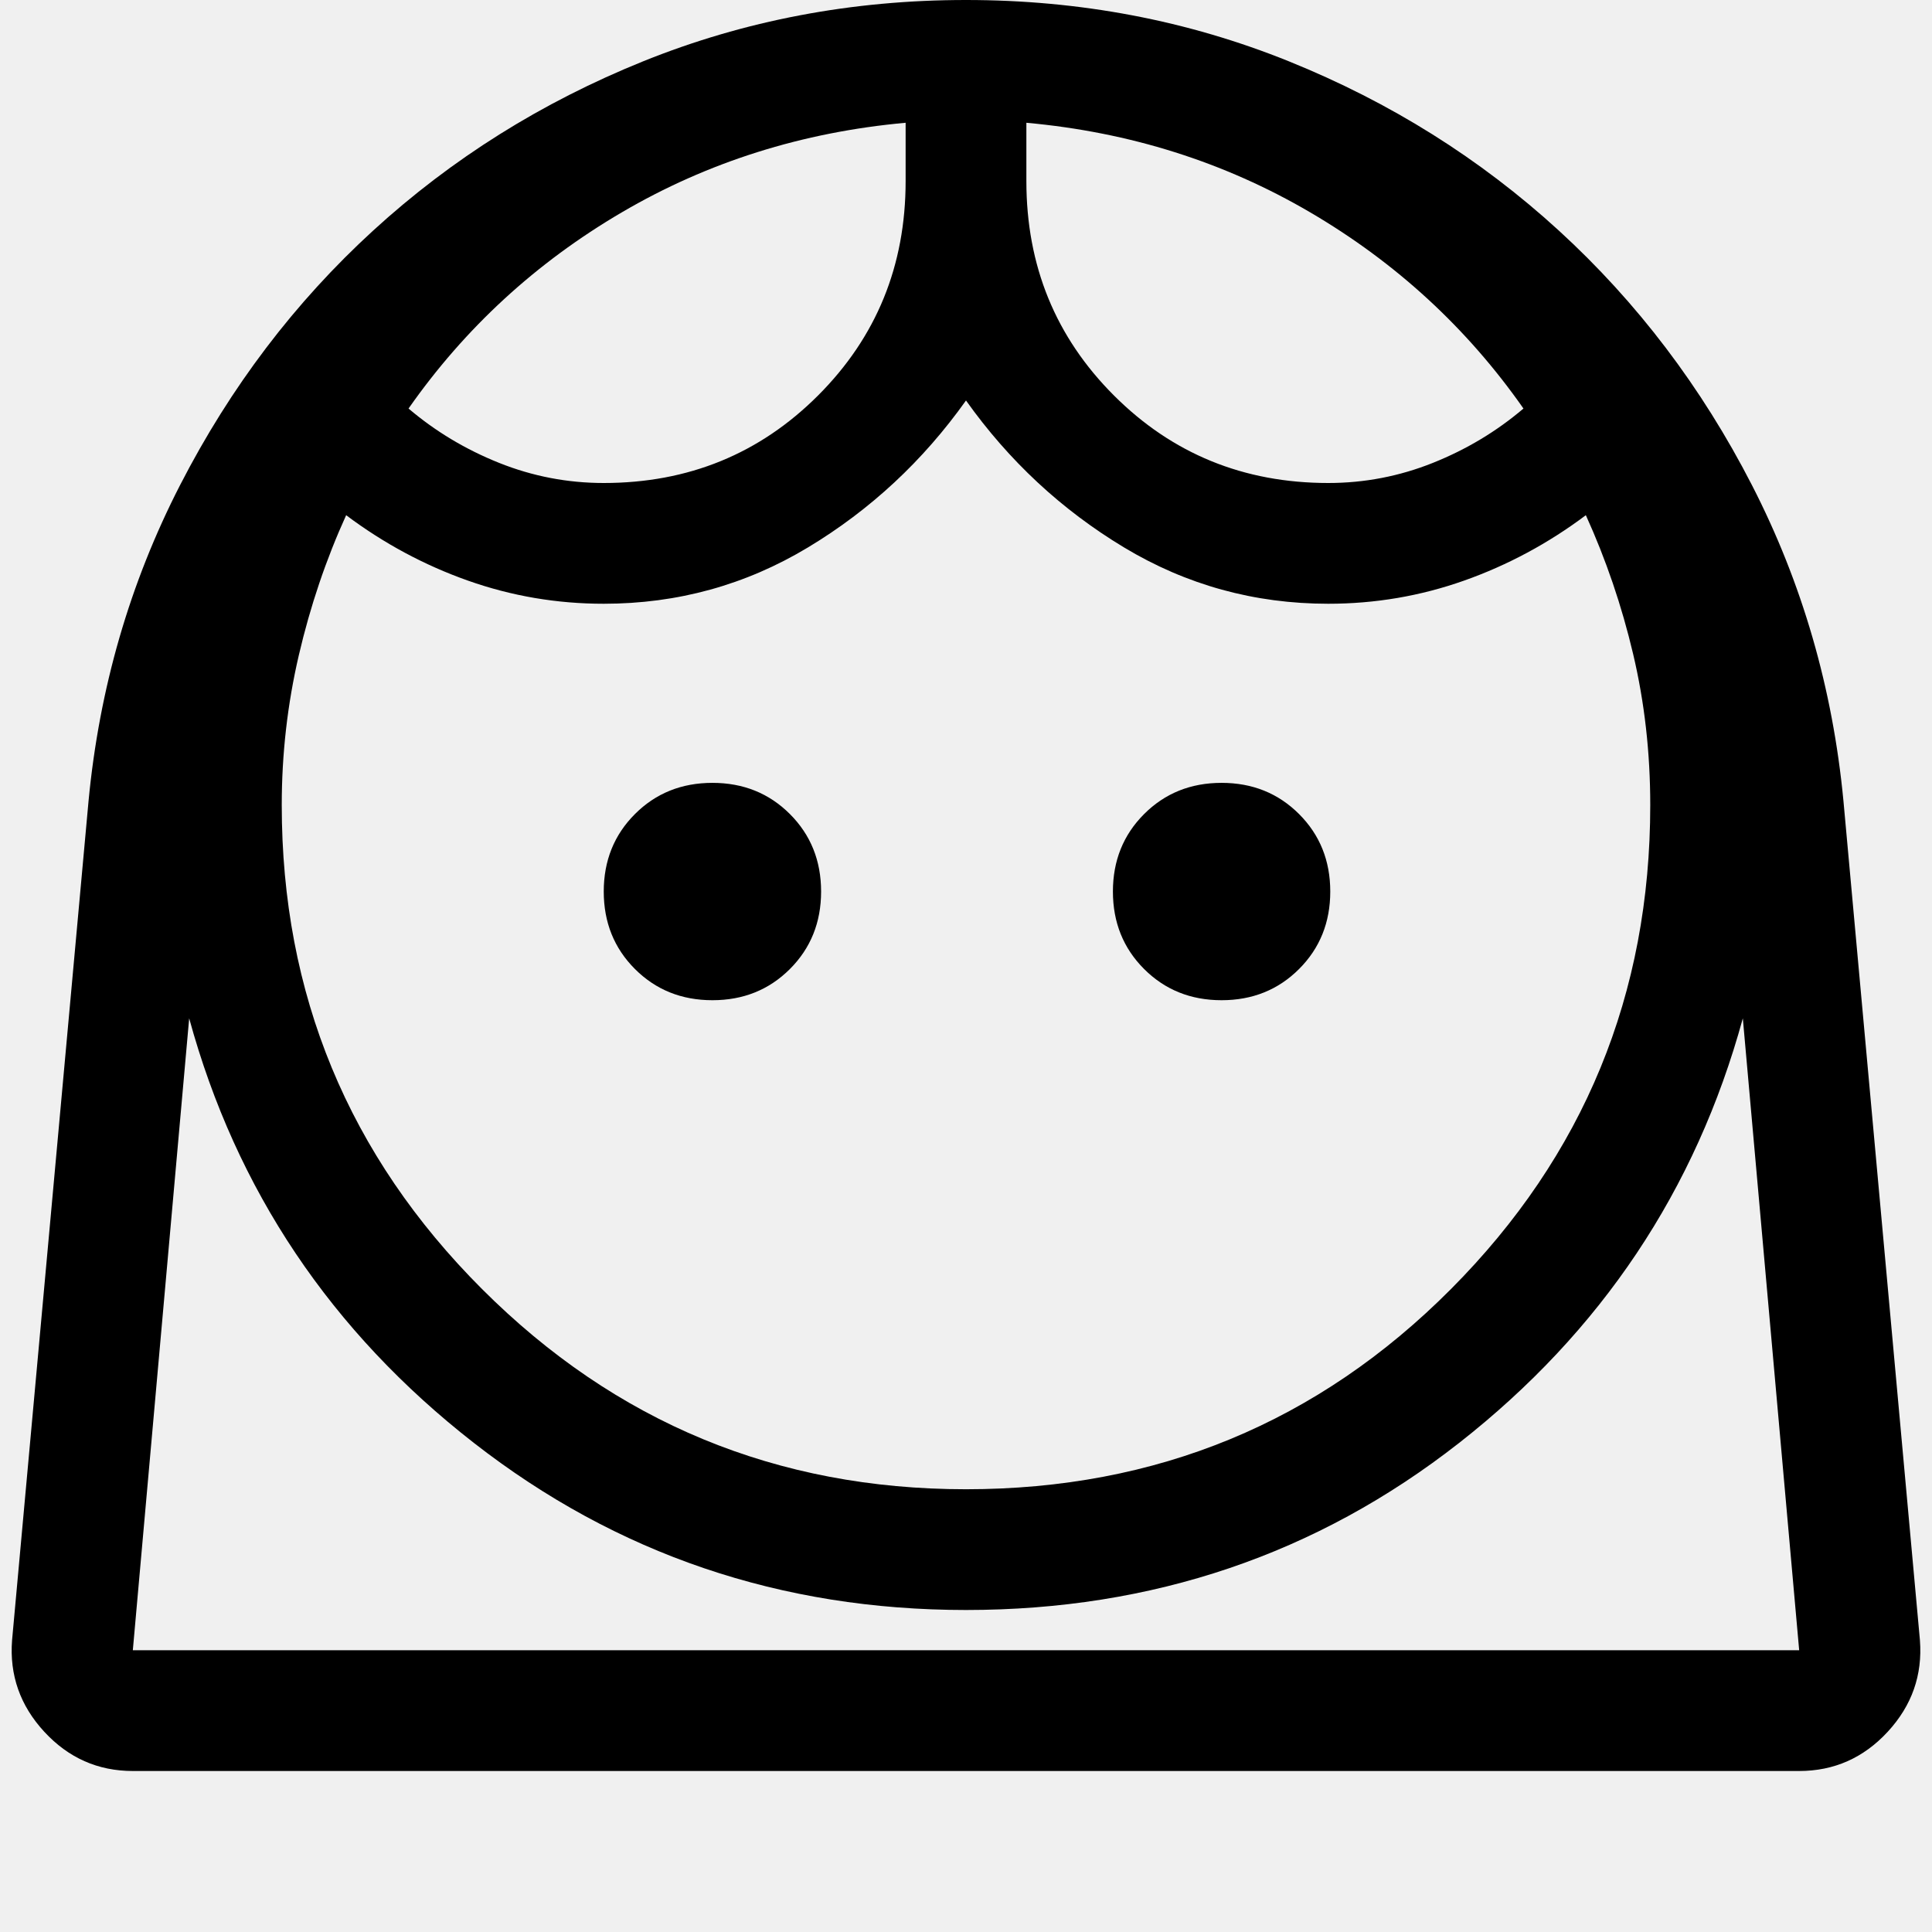
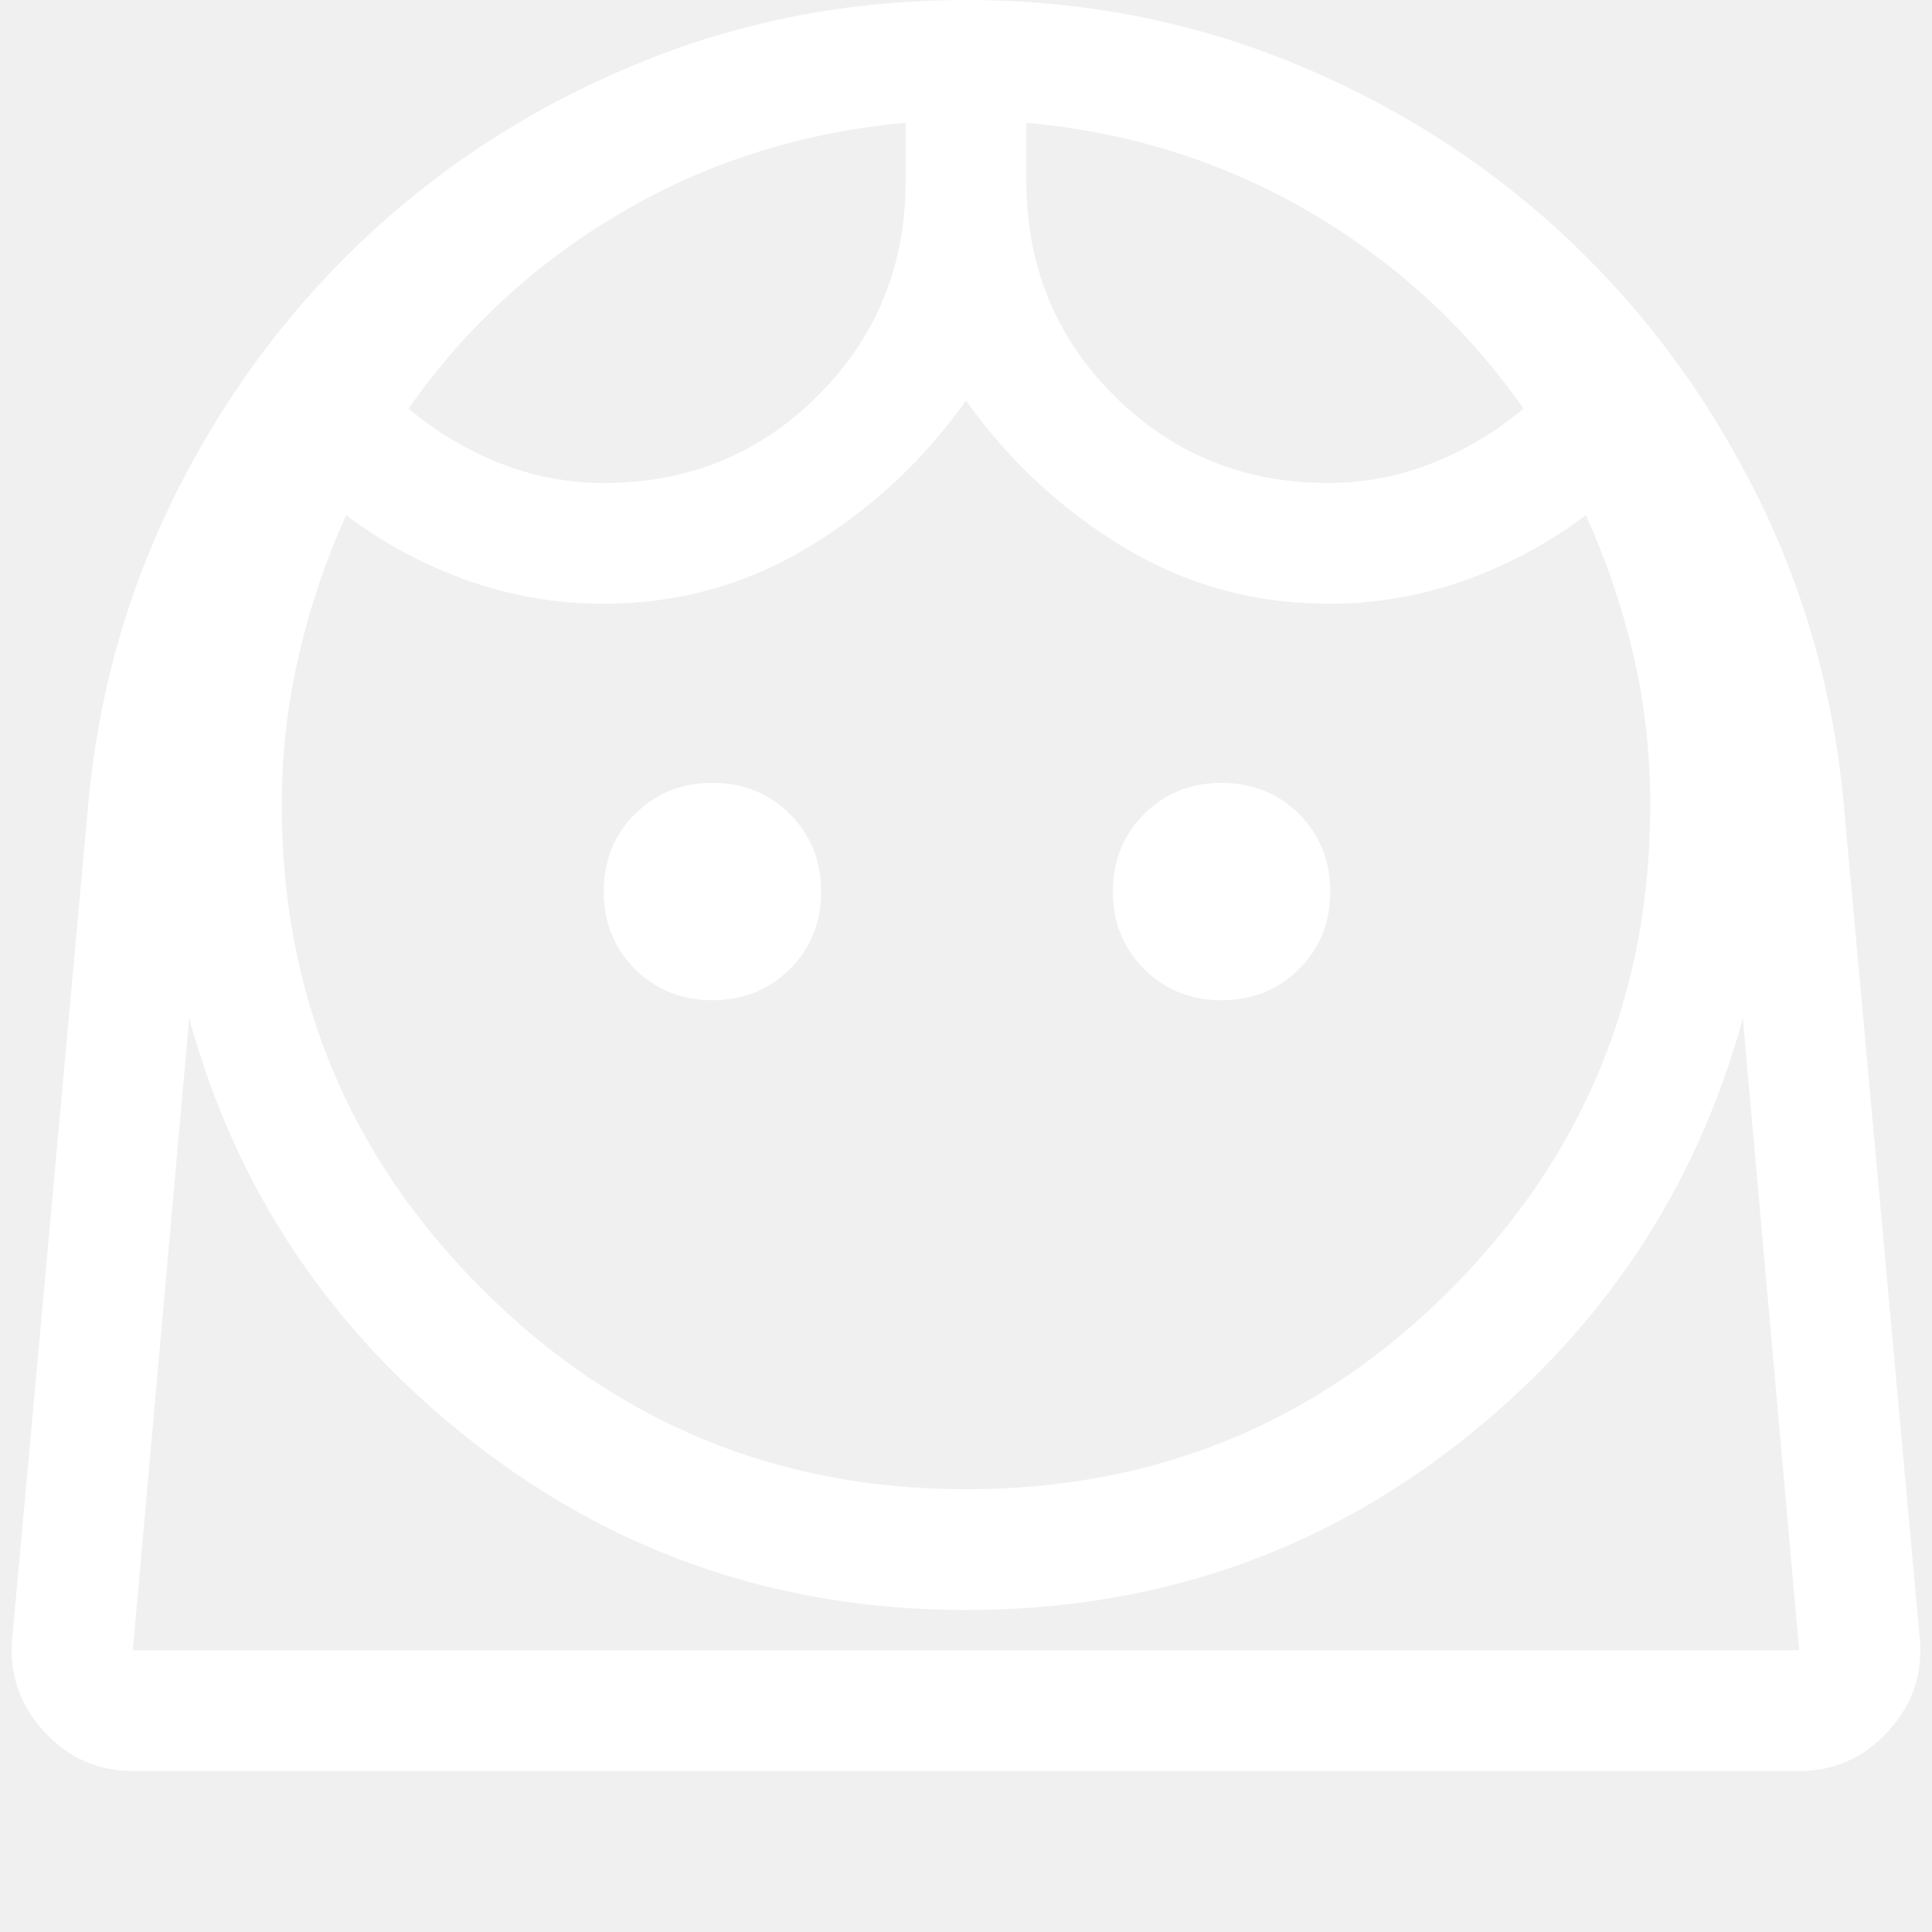
- <svg xmlns="http://www.w3.org/2000/svg" height="48" width="48">
+ <svg xmlns="http://www.w3.org/2000/svg" height="48" width="48" fill="white">
  <path d="M24 37q7.1 0 12.05-4.975Q41 27.05 41 20q0-1.95-.425-3.75T39.4 12.8q-1.4 1.05-3.025 1.625T33 15q-2.75 0-5.075-1.4T24 9.95q-1.6 2.25-3.925 3.65Q17.75 15 15 15q-1.75 0-3.375-.575T8.6 12.8q-.75 1.65-1.175 3.475Q7 18.1 7 20q0 7.05 4.975 12.025Q16.95 37 24 37Zm-6.3-12.15q1.15 0 1.925-.775.775-.775.775-1.925t-.775-1.925q-.775-.775-1.925-.775t-1.925.775Q15 21 15 22.15t.775 1.925q.775.775 1.925.775Zm12.65 0q1.15 0 1.925-.775.775-.775.775-1.925t-.775-1.925q-.775-.775-1.925-.775t-1.925.775q-.775.775-.775 1.925t.775 1.925q.775.775 1.925.775ZM15 12q3.15 0 5.325-2.175Q22.5 7.65 22.5 4.5V3.05q-3.85.35-7.05 2.225-3.2 1.875-5.3 4.875 1 .85 2.25 1.35 1.25.5 2.6.5Zm18 0q1.35 0 2.6-.5t2.25-1.35q-2.1-3-5.3-4.875Q29.35 3.4 25.5 3.05V4.5q0 3.15 2.175 5.325Q29.85 12 33 12ZM3.3 44q-1.3 0-2.2-.975-.9-.975-.8-2.275L2.2 19.9q.4-4.2 2.275-7.85 1.875-3.65 4.8-6.325 2.925-2.675 6.7-4.2Q19.75 0 24 0t8.025 1.525q3.775 1.525 6.7 4.2 2.925 2.675 4.8 6.325Q45.4 15.7 45.8 19.9l1.9 20.85q.1 1.3-.8 2.275Q46 44 44.7 44ZM24 40q-6.9 0-12.225-4.15Q6.45 31.7 4.7 25.3L3.3 41h41.4l-1.4-15.7q-1.75 6.4-7.05 10.55T24 40Zm1.5-36.95Zm-3 0ZM24 41h20.7H3.3 24Z" />
</svg>
